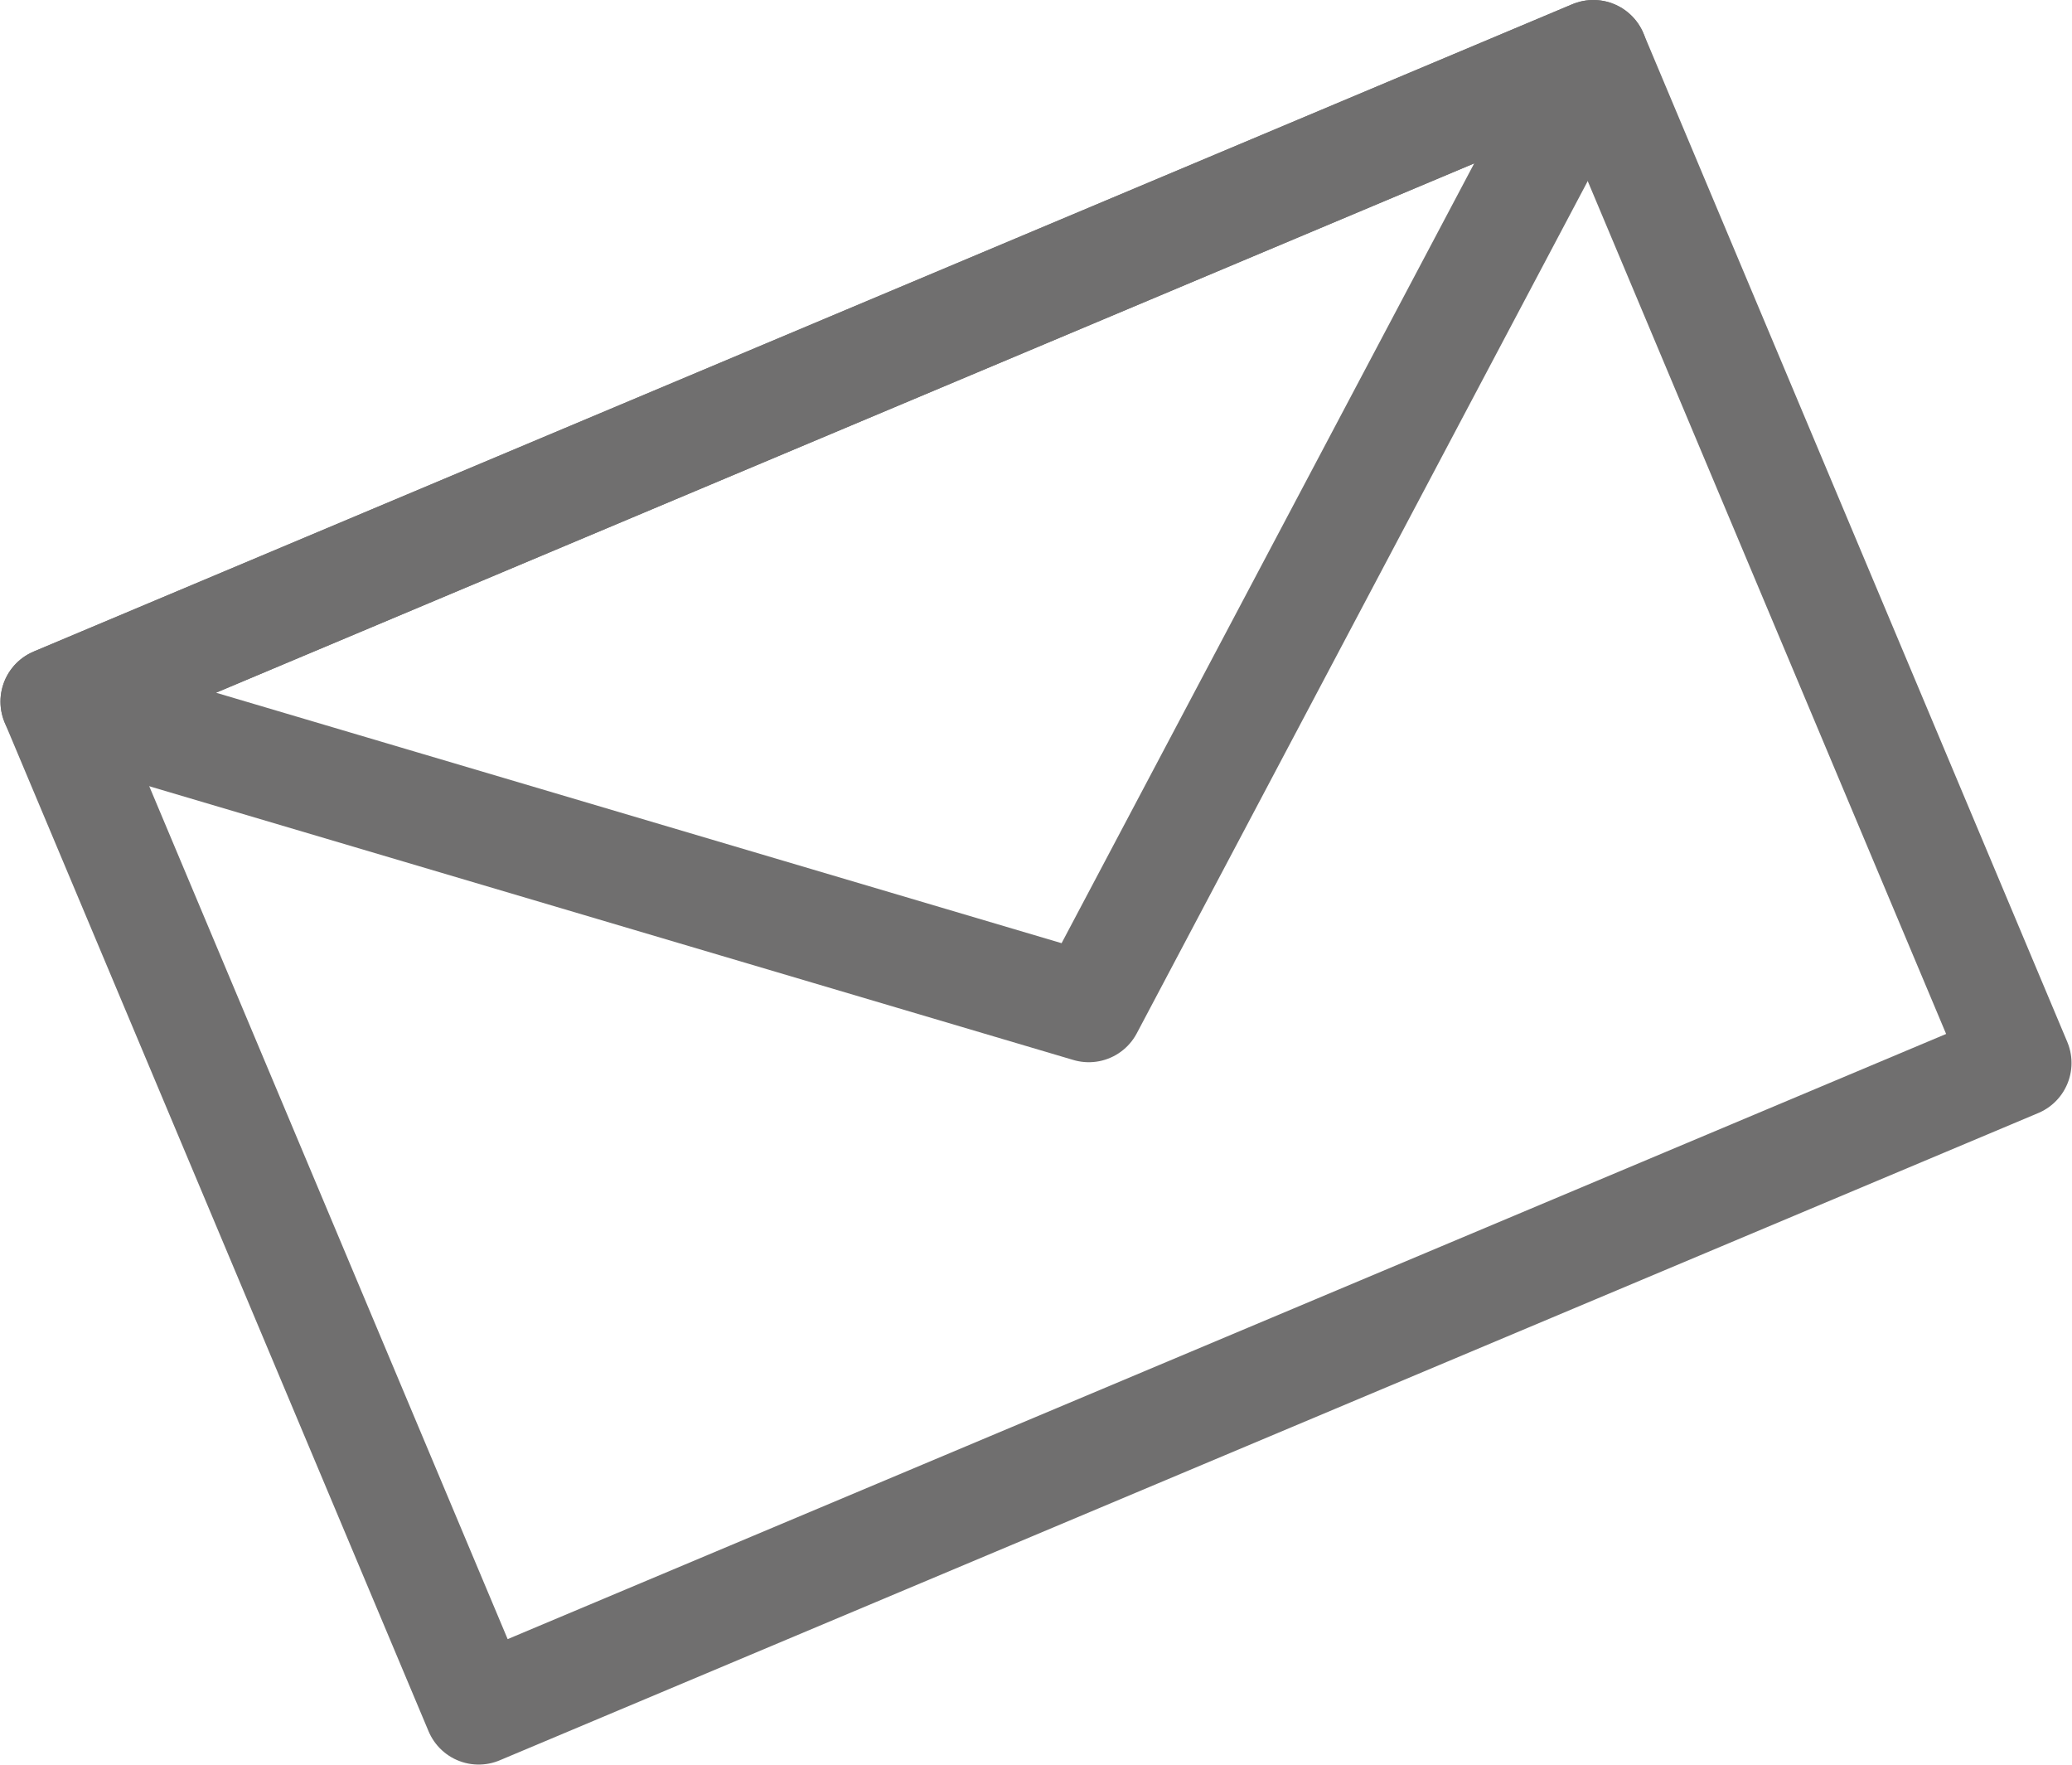
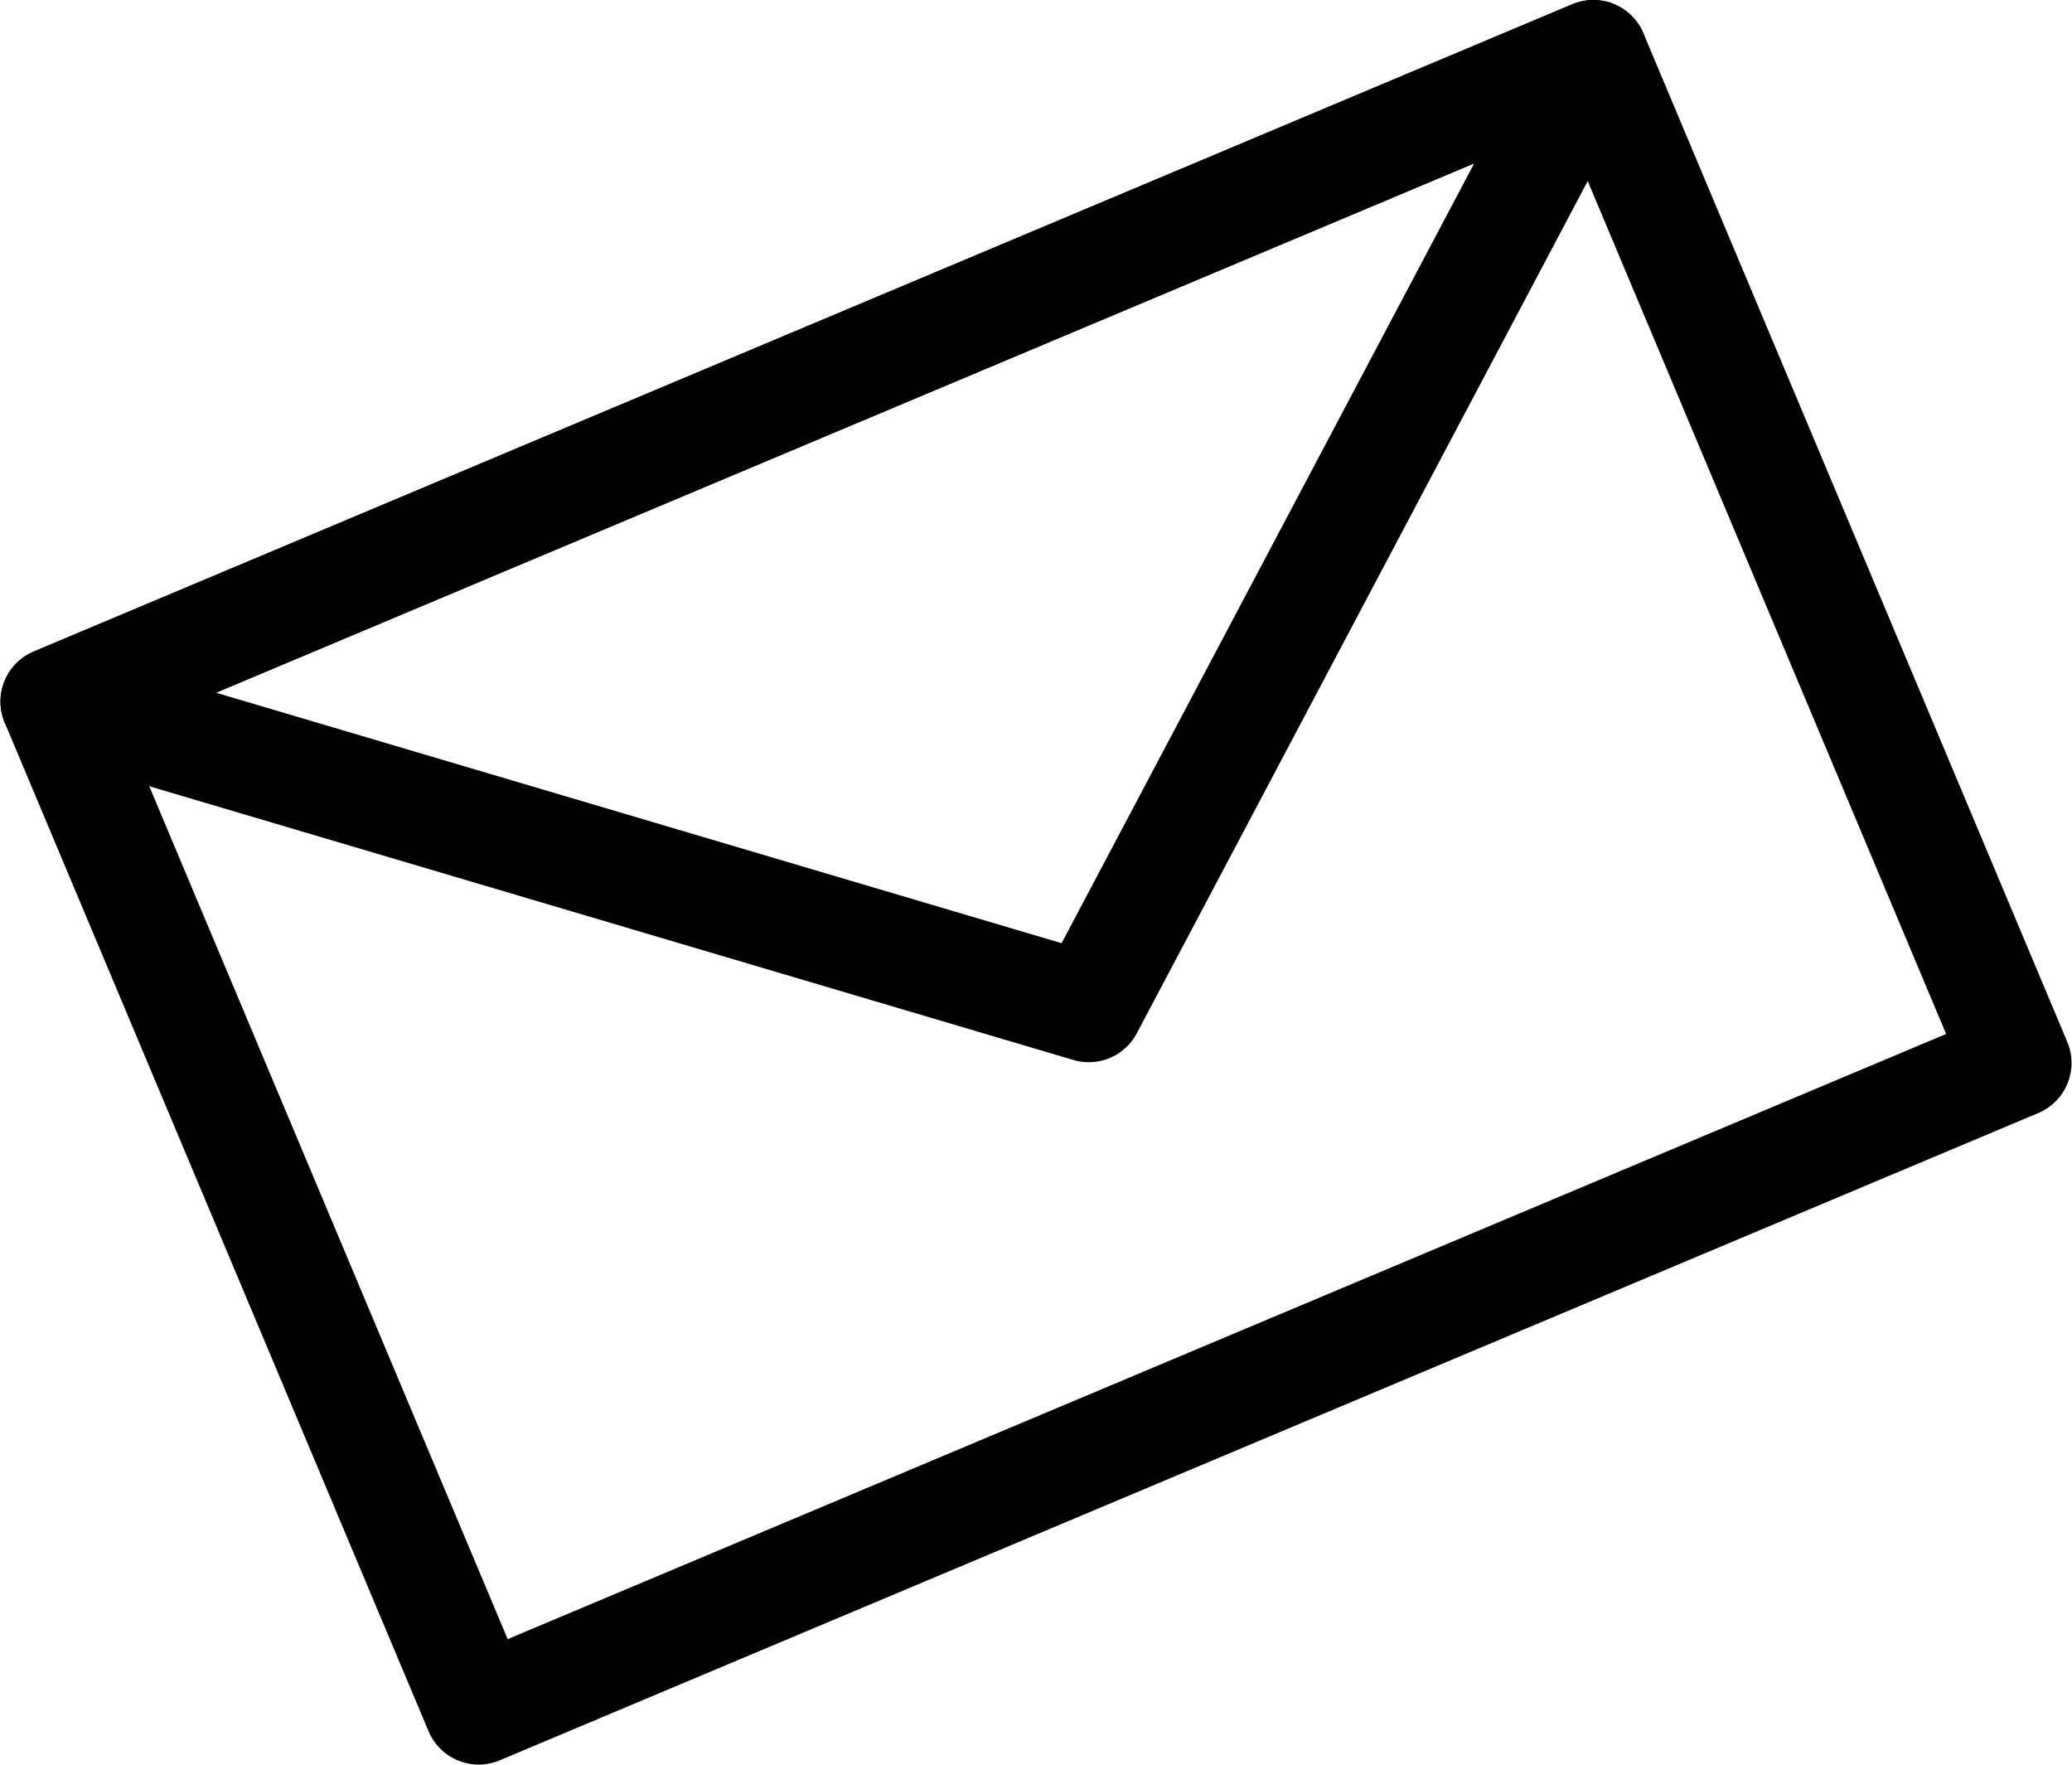
<svg xmlns="http://www.w3.org/2000/svg" width="9.69mm" height="8.25mm" viewBox="0 0 27.46 23.39">
  <defs>
    <style>
      .cls-1 {
        fill: none;
-         stroke: #706f6f;
+         stroke: #000;
        stroke-linecap: round;
        stroke-linejoin: round;
        stroke-width: 1.44px;
      }
    </style>
  </defs>
  <g id="Capa_2" data-name="Capa 2">
    <g id="Capa_1-2" data-name="Capa 1">
      <g>
        <polygon class="cls-1" points="0.72 9.3 21.12 0.72 26.74 14.09 6.34 22.67 0.72 9.3 0.72 9.3" />
        <polygon class="cls-1" points="21.12 0.72 14.43 13.36 0.72 9.3 21.12 0.72" />
      </g>
    </g>
  </g>
</svg>
